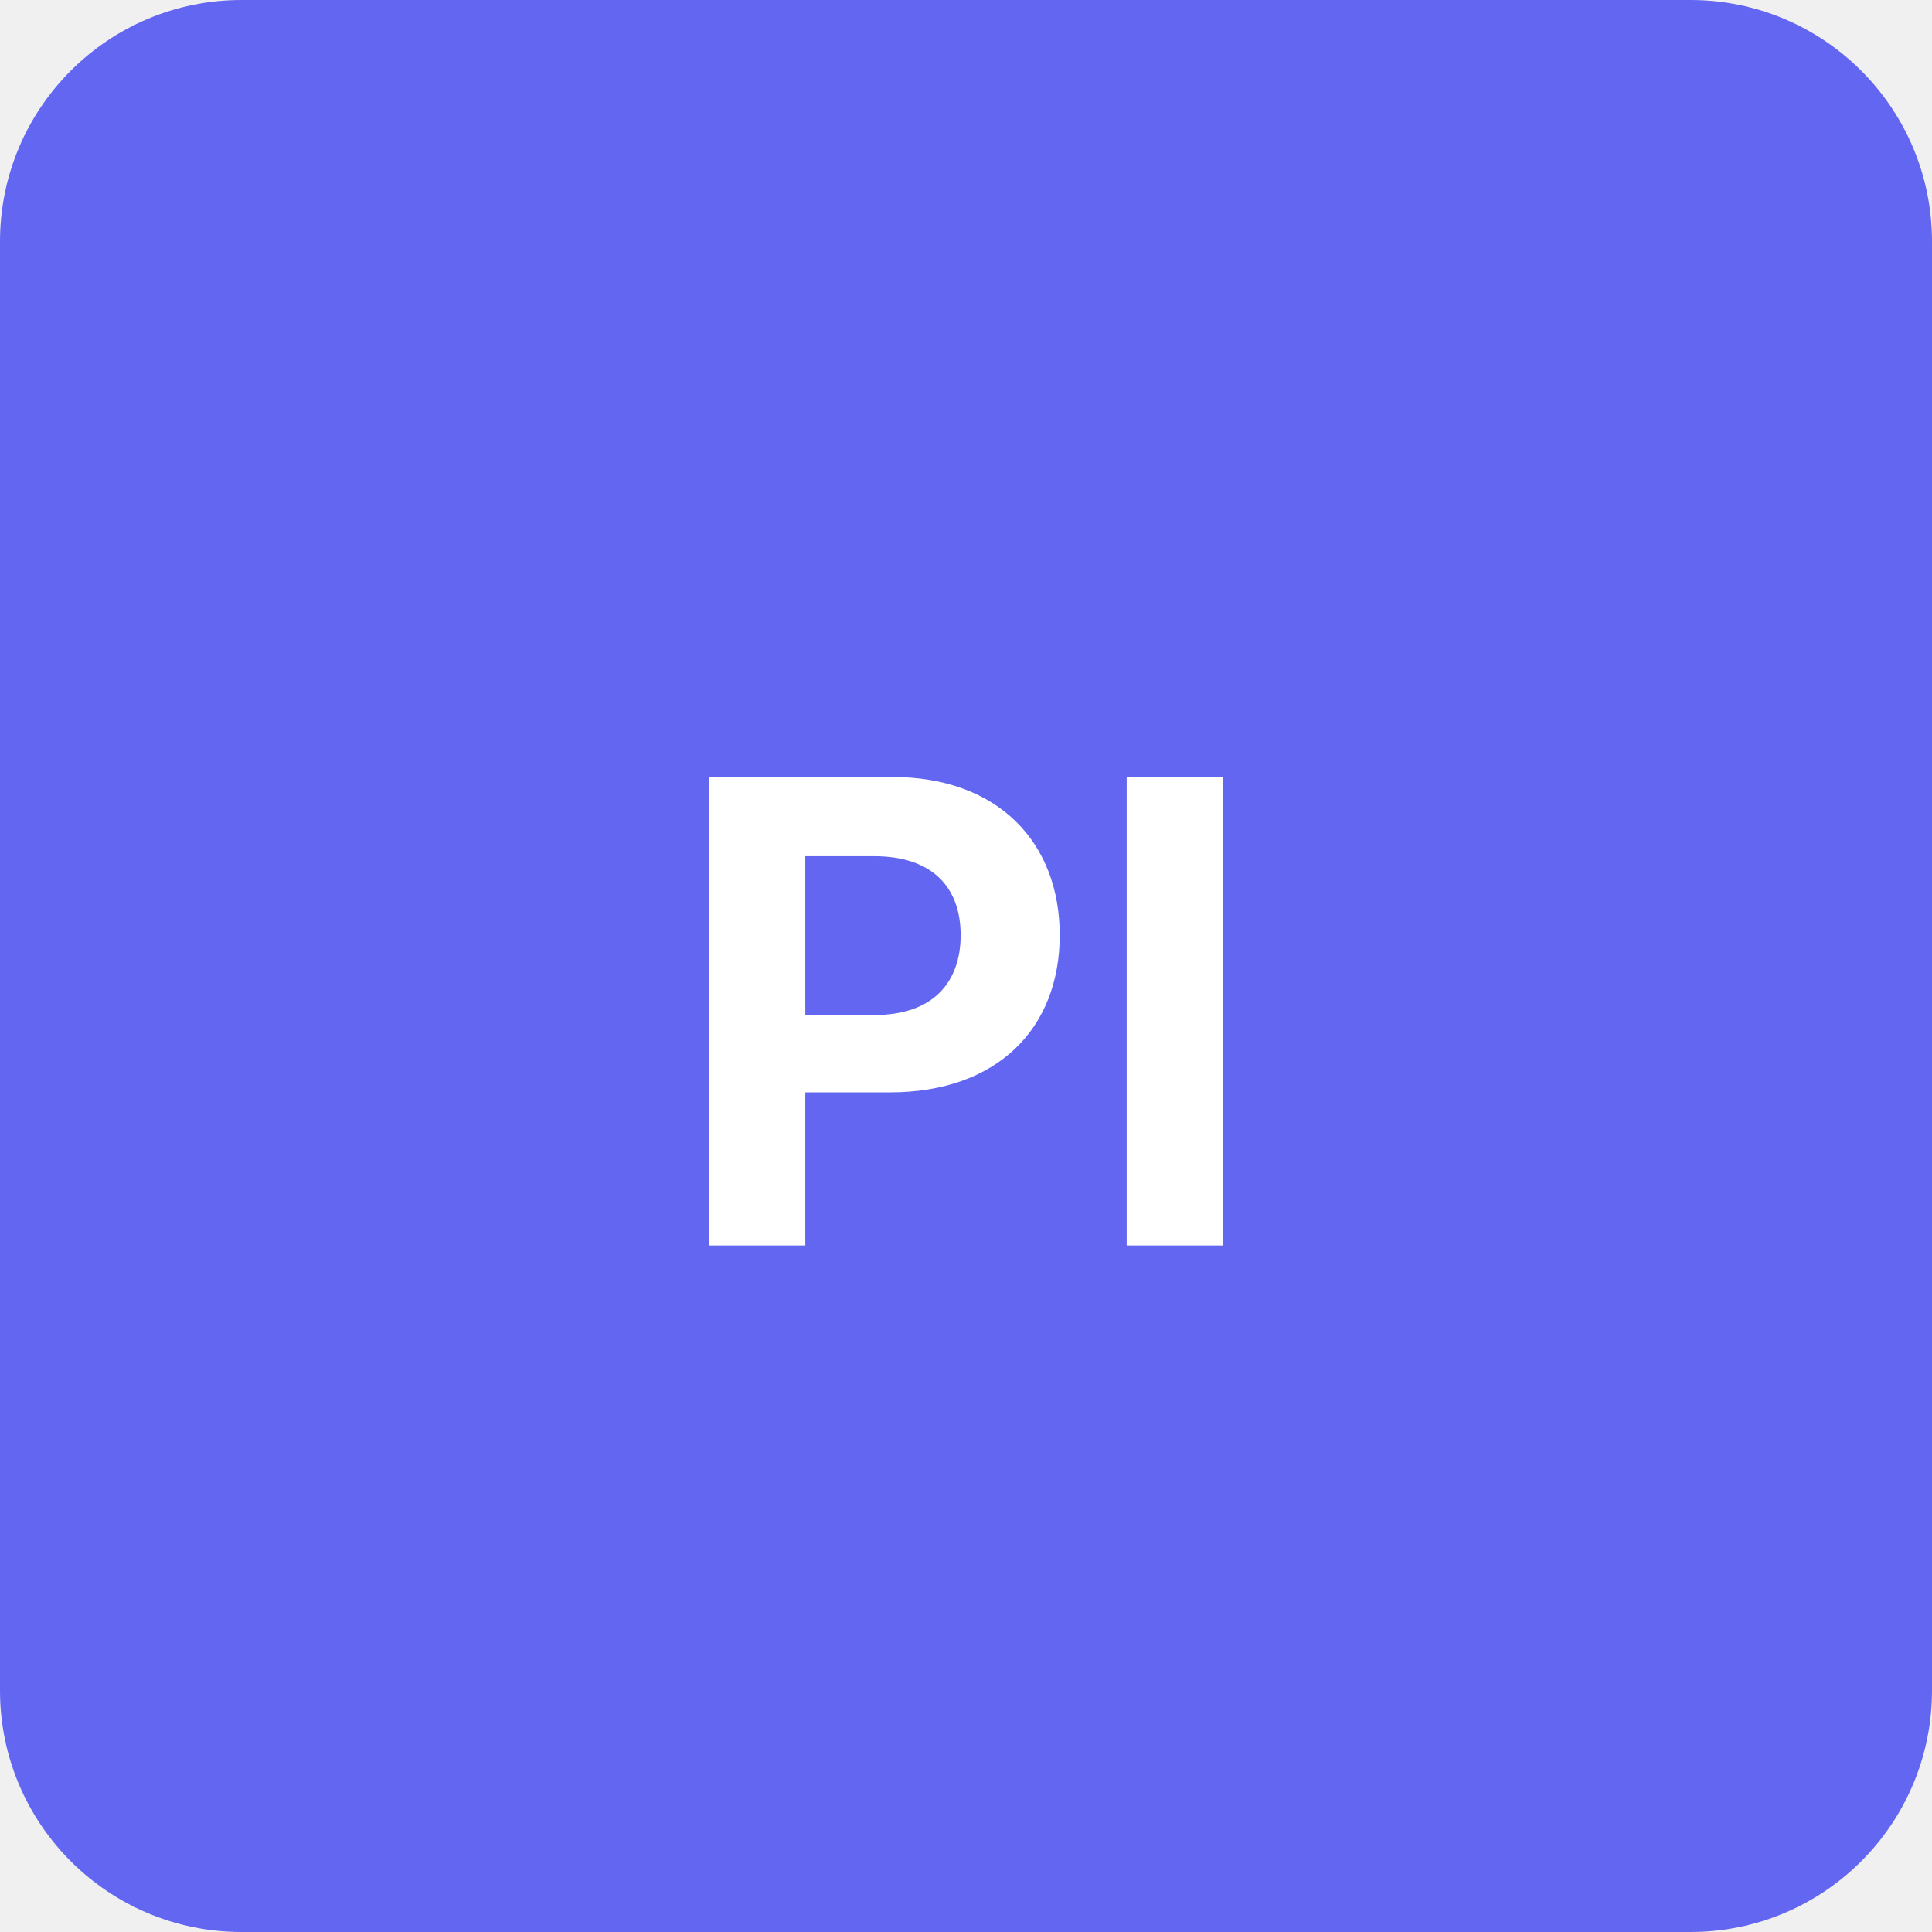
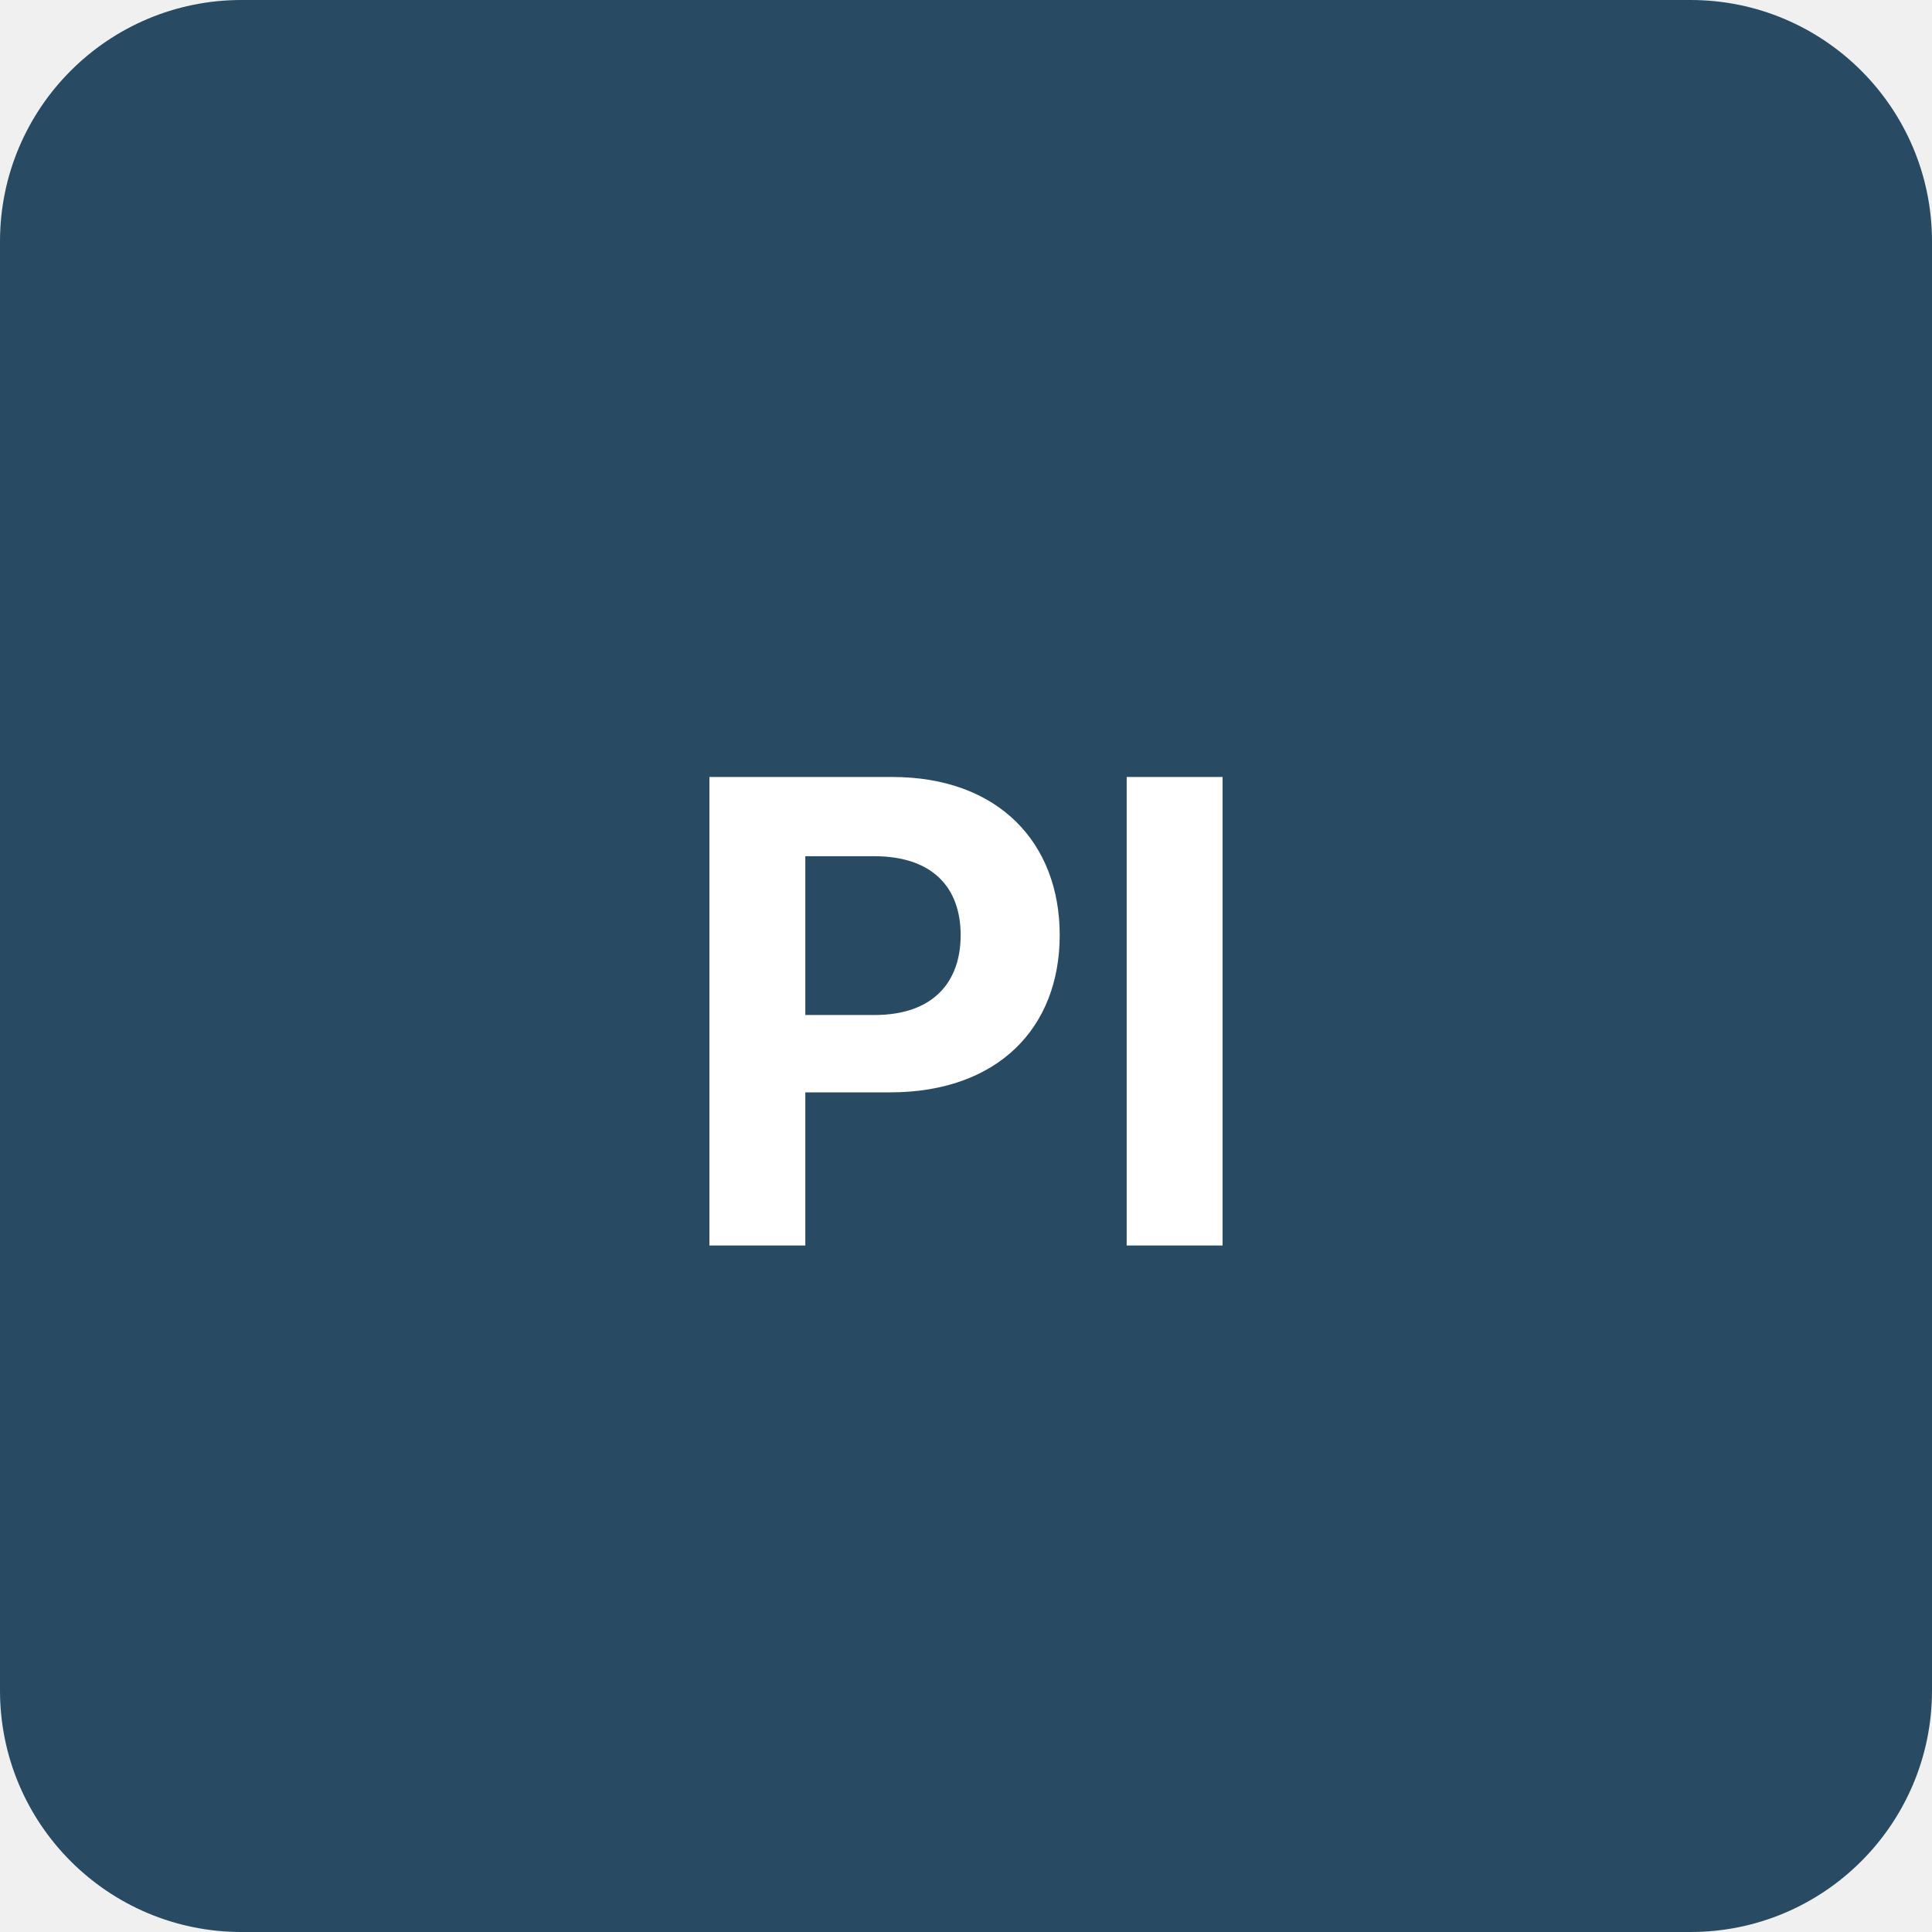
<svg xmlns="http://www.w3.org/2000/svg" width="192" height="192" viewBox="0 0 192 192">
-   <rect width="100%" height="100%" fill="#6366F1" rx="24" />
+   <rect width="100%" height="100%" fill="#284b63" rx="24" />
  <text x="50%" y="52%" dominant-baseline="middle" text-anchor="middle" font-family="Inter, Arial, sans-serif" font-size="64" fill="white" font-weight="700">PI</text>
</svg>
